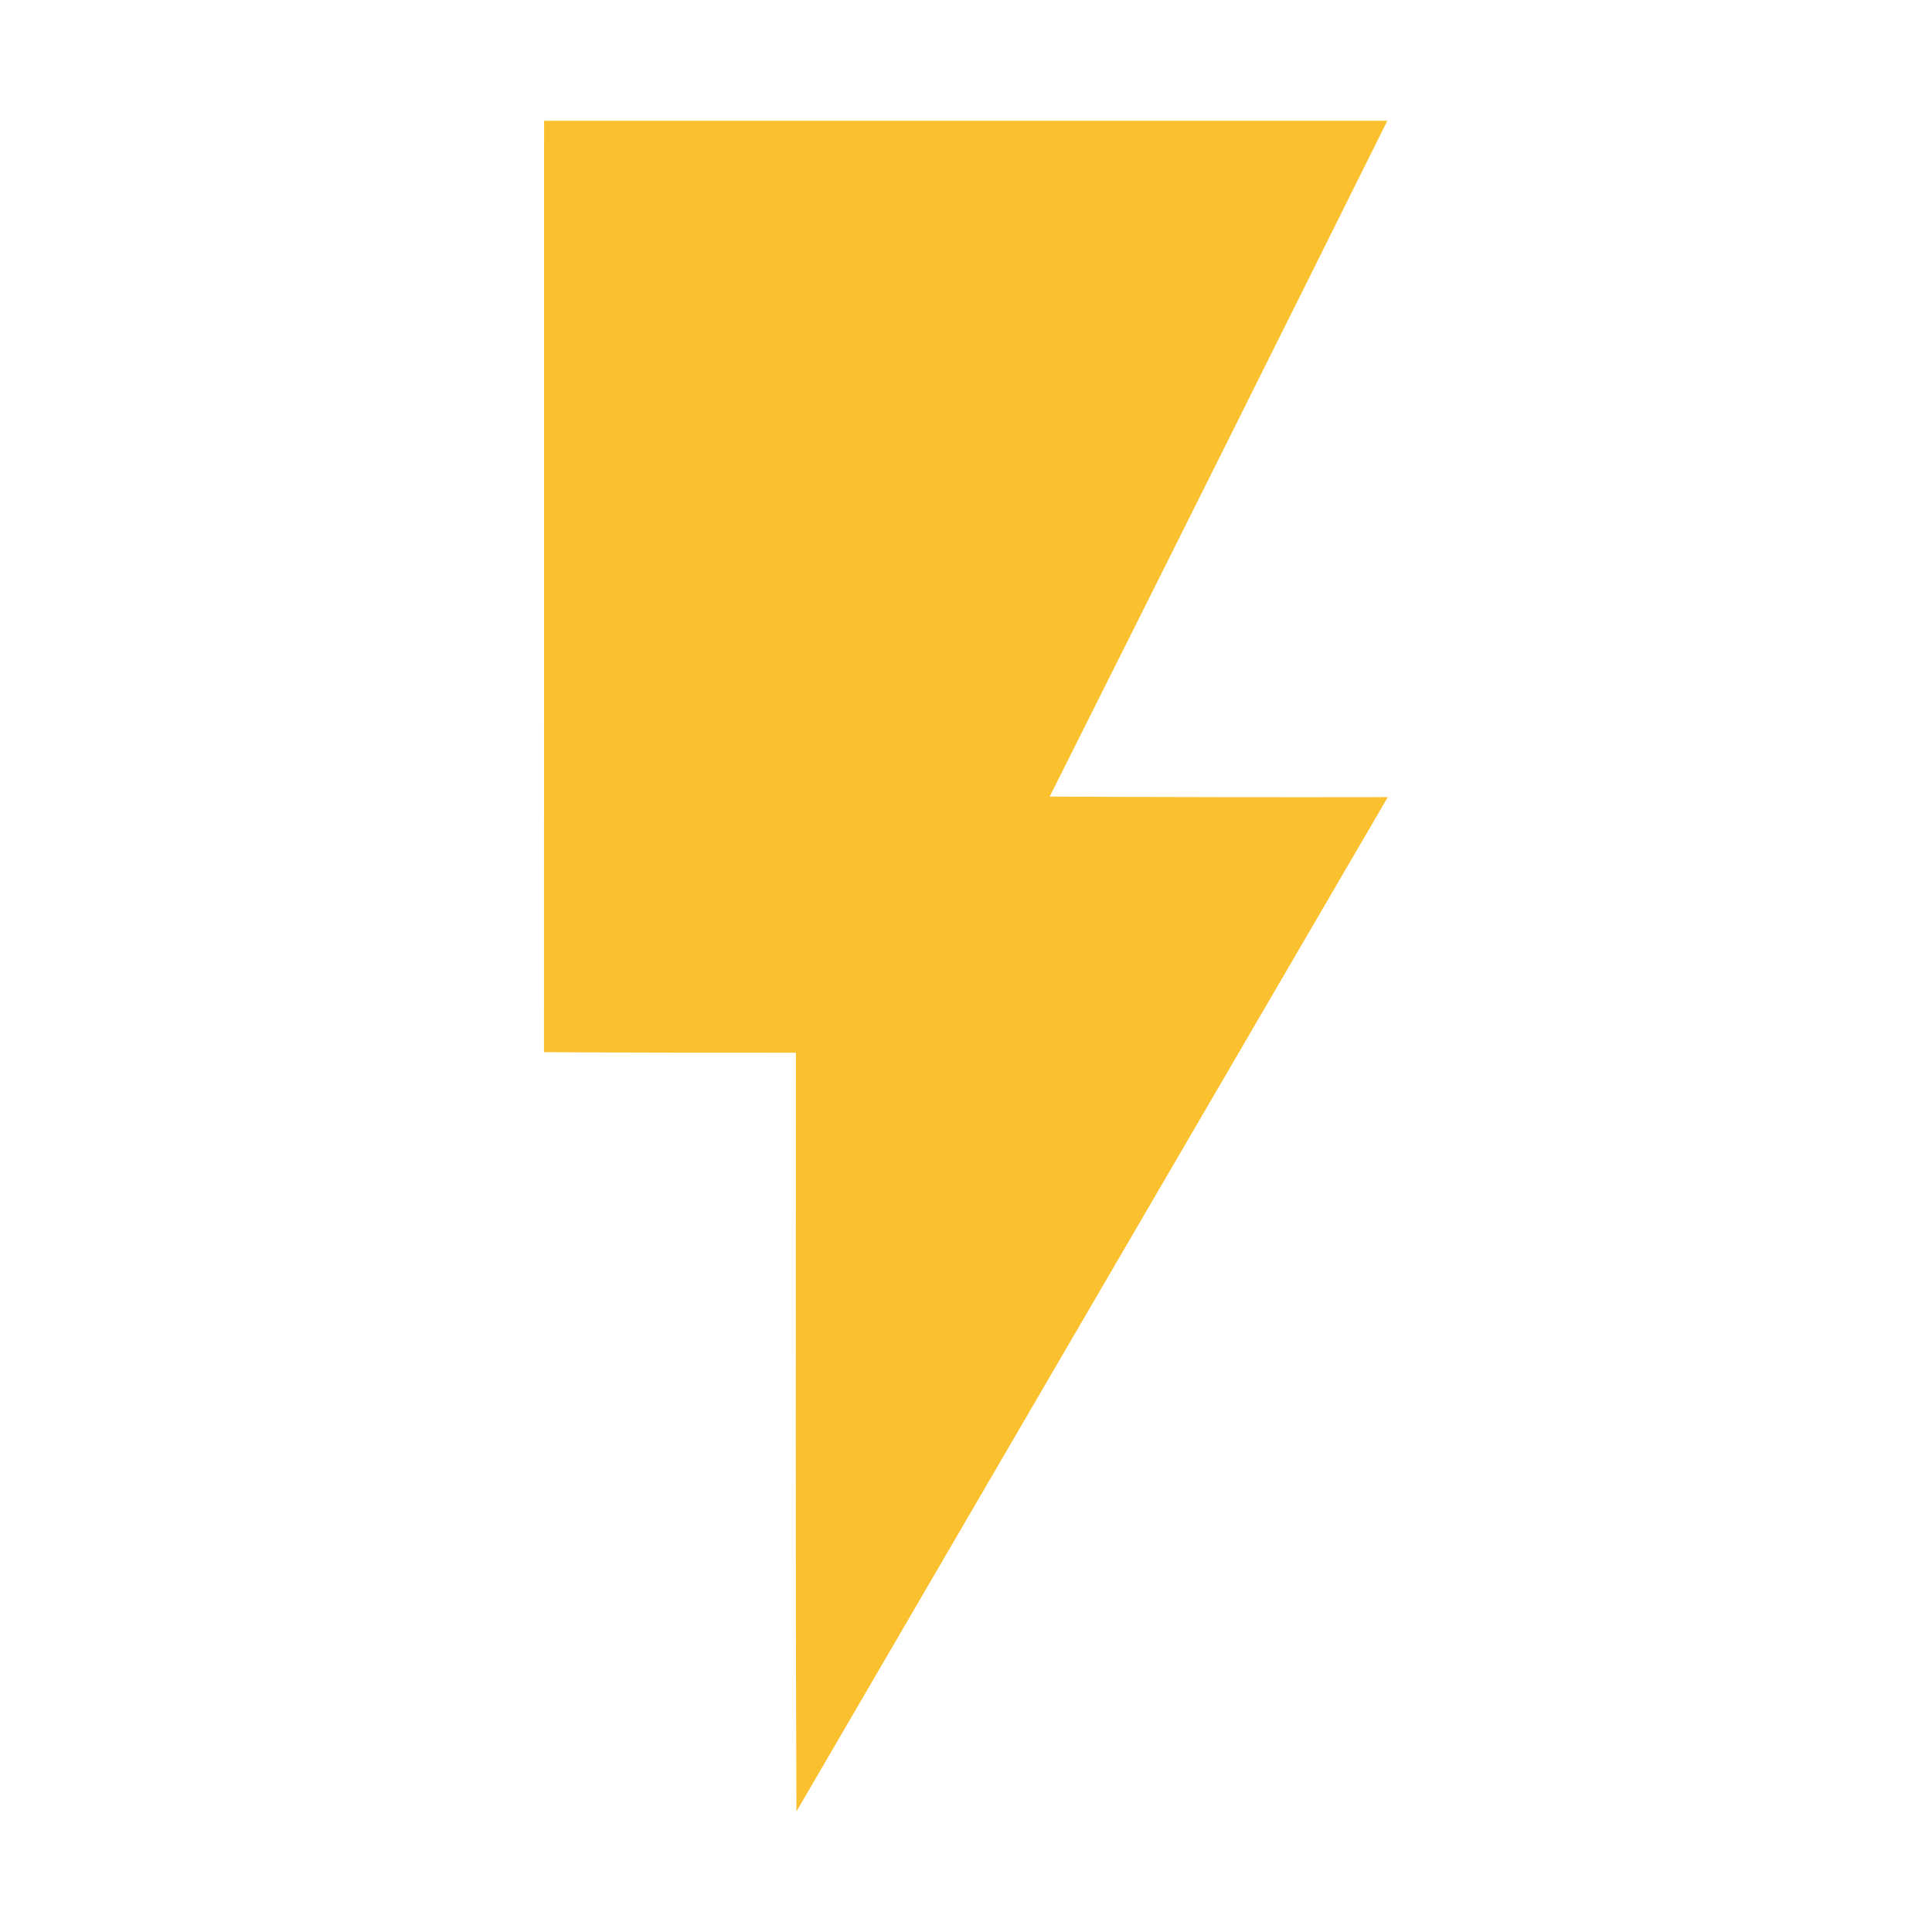
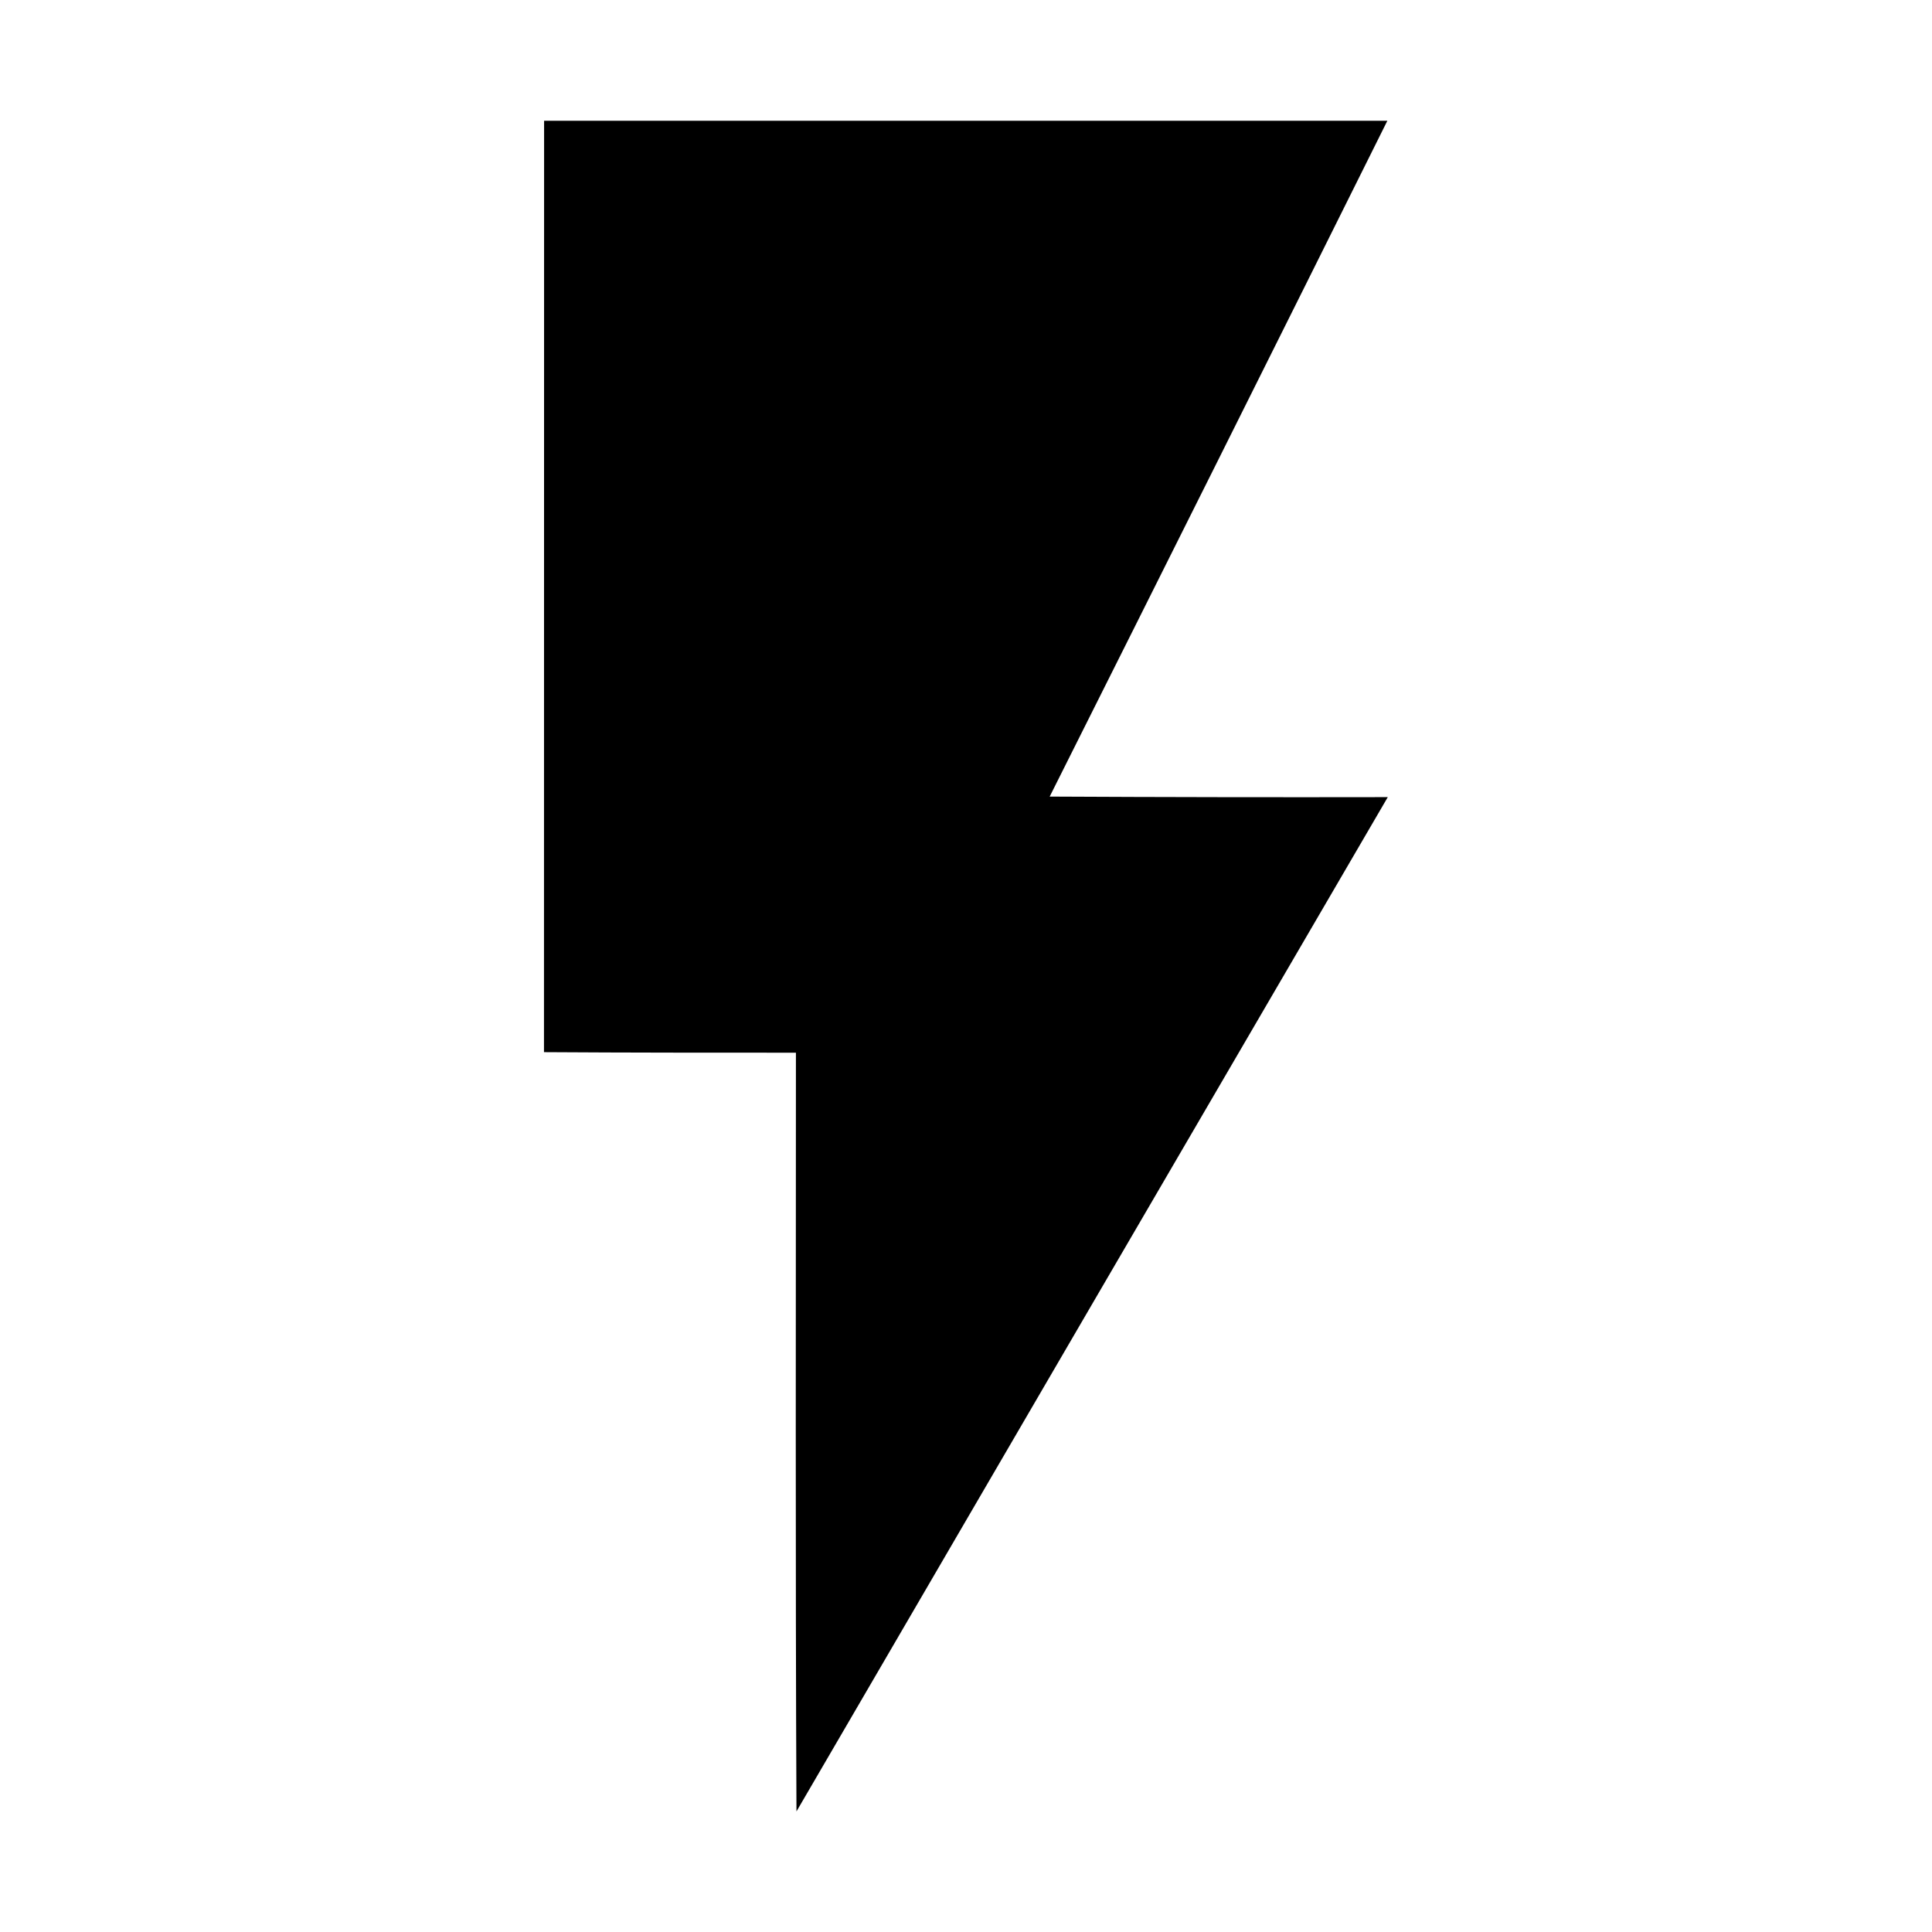
<svg xmlns="http://www.w3.org/2000/svg" width="800px" height="800px" viewBox="0 0 32 32">
-   <path d="M9.012,2H22.979q-2.787,5.6-5.593,11.194,2.8.014,5.6.009-4.9,8.4-9.794,16.8c-.019-4.192-.009-8.375-.009-12.567-1.391,0-2.782,0-4.173-.009Z" style="fill:#fbc02d" />
+   <path d="M9.012,2H22.979q-2.787,5.6-5.593,11.194,2.8.014,5.6.009-4.9,8.4-9.794,16.8c-.019-4.192-.009-8.375-.009-12.567-1.391,0-2.782,0-4.173-.009Z" style="fill:#000000" />
</svg>
